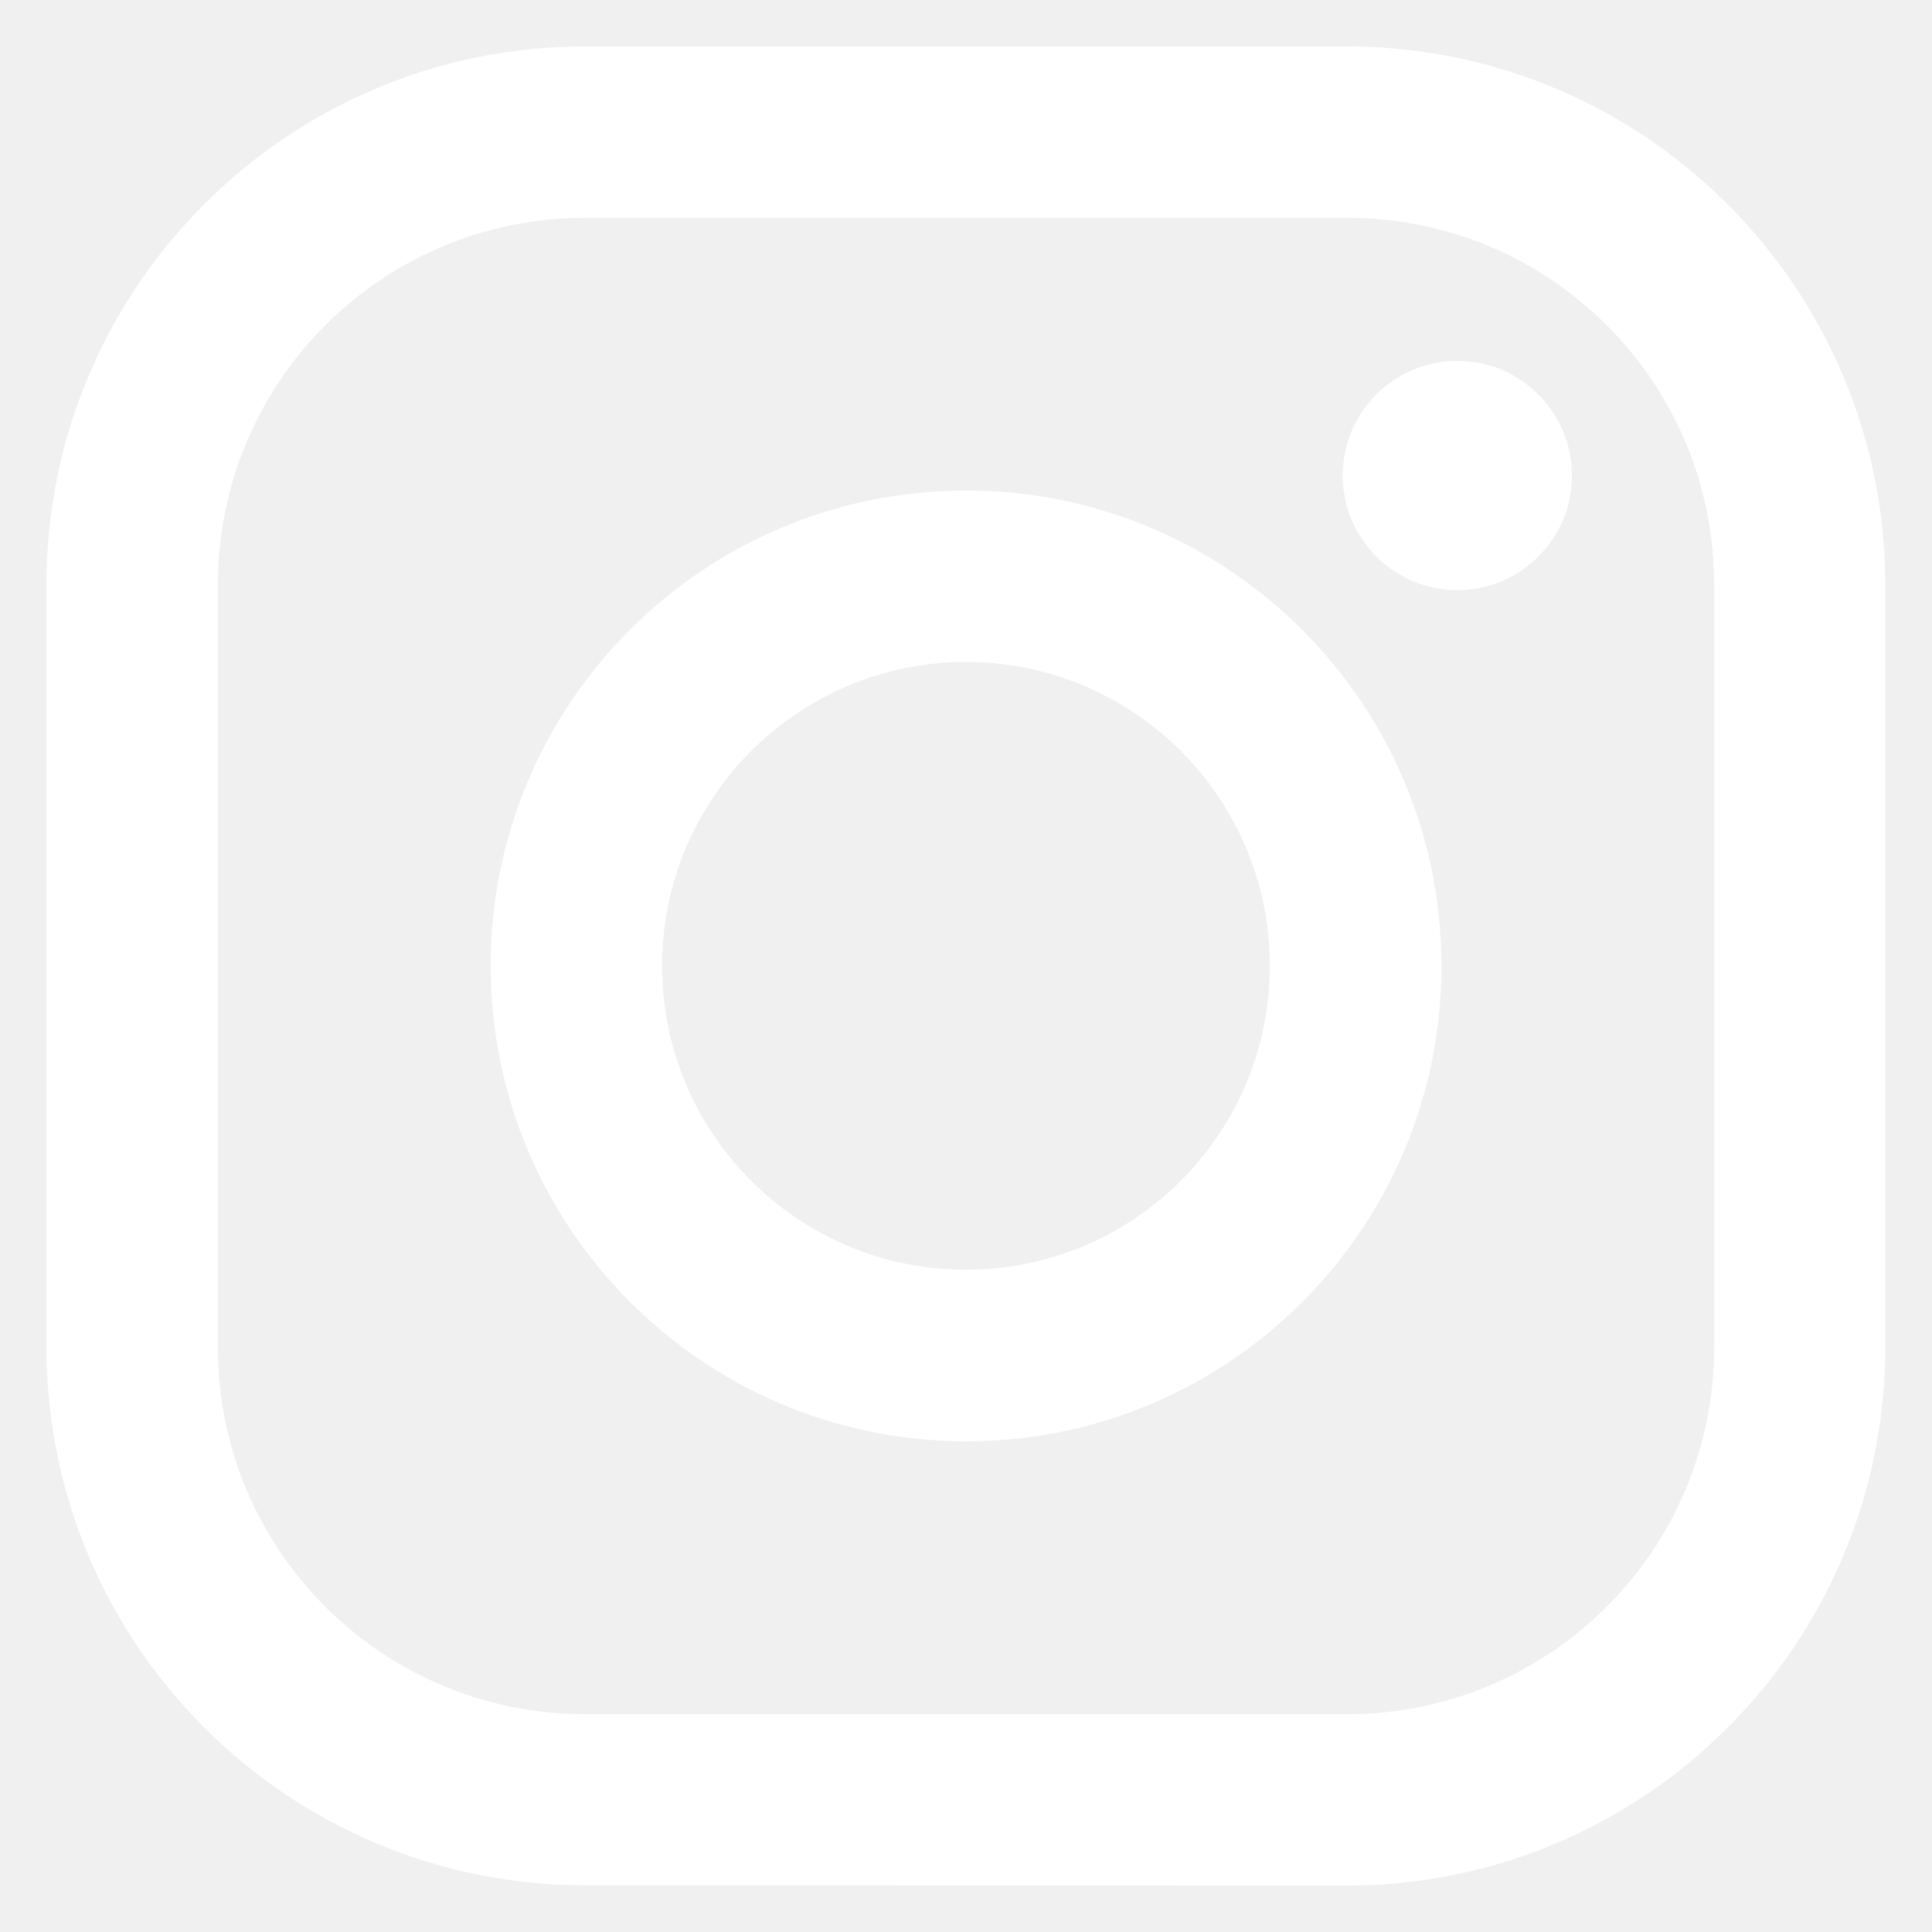
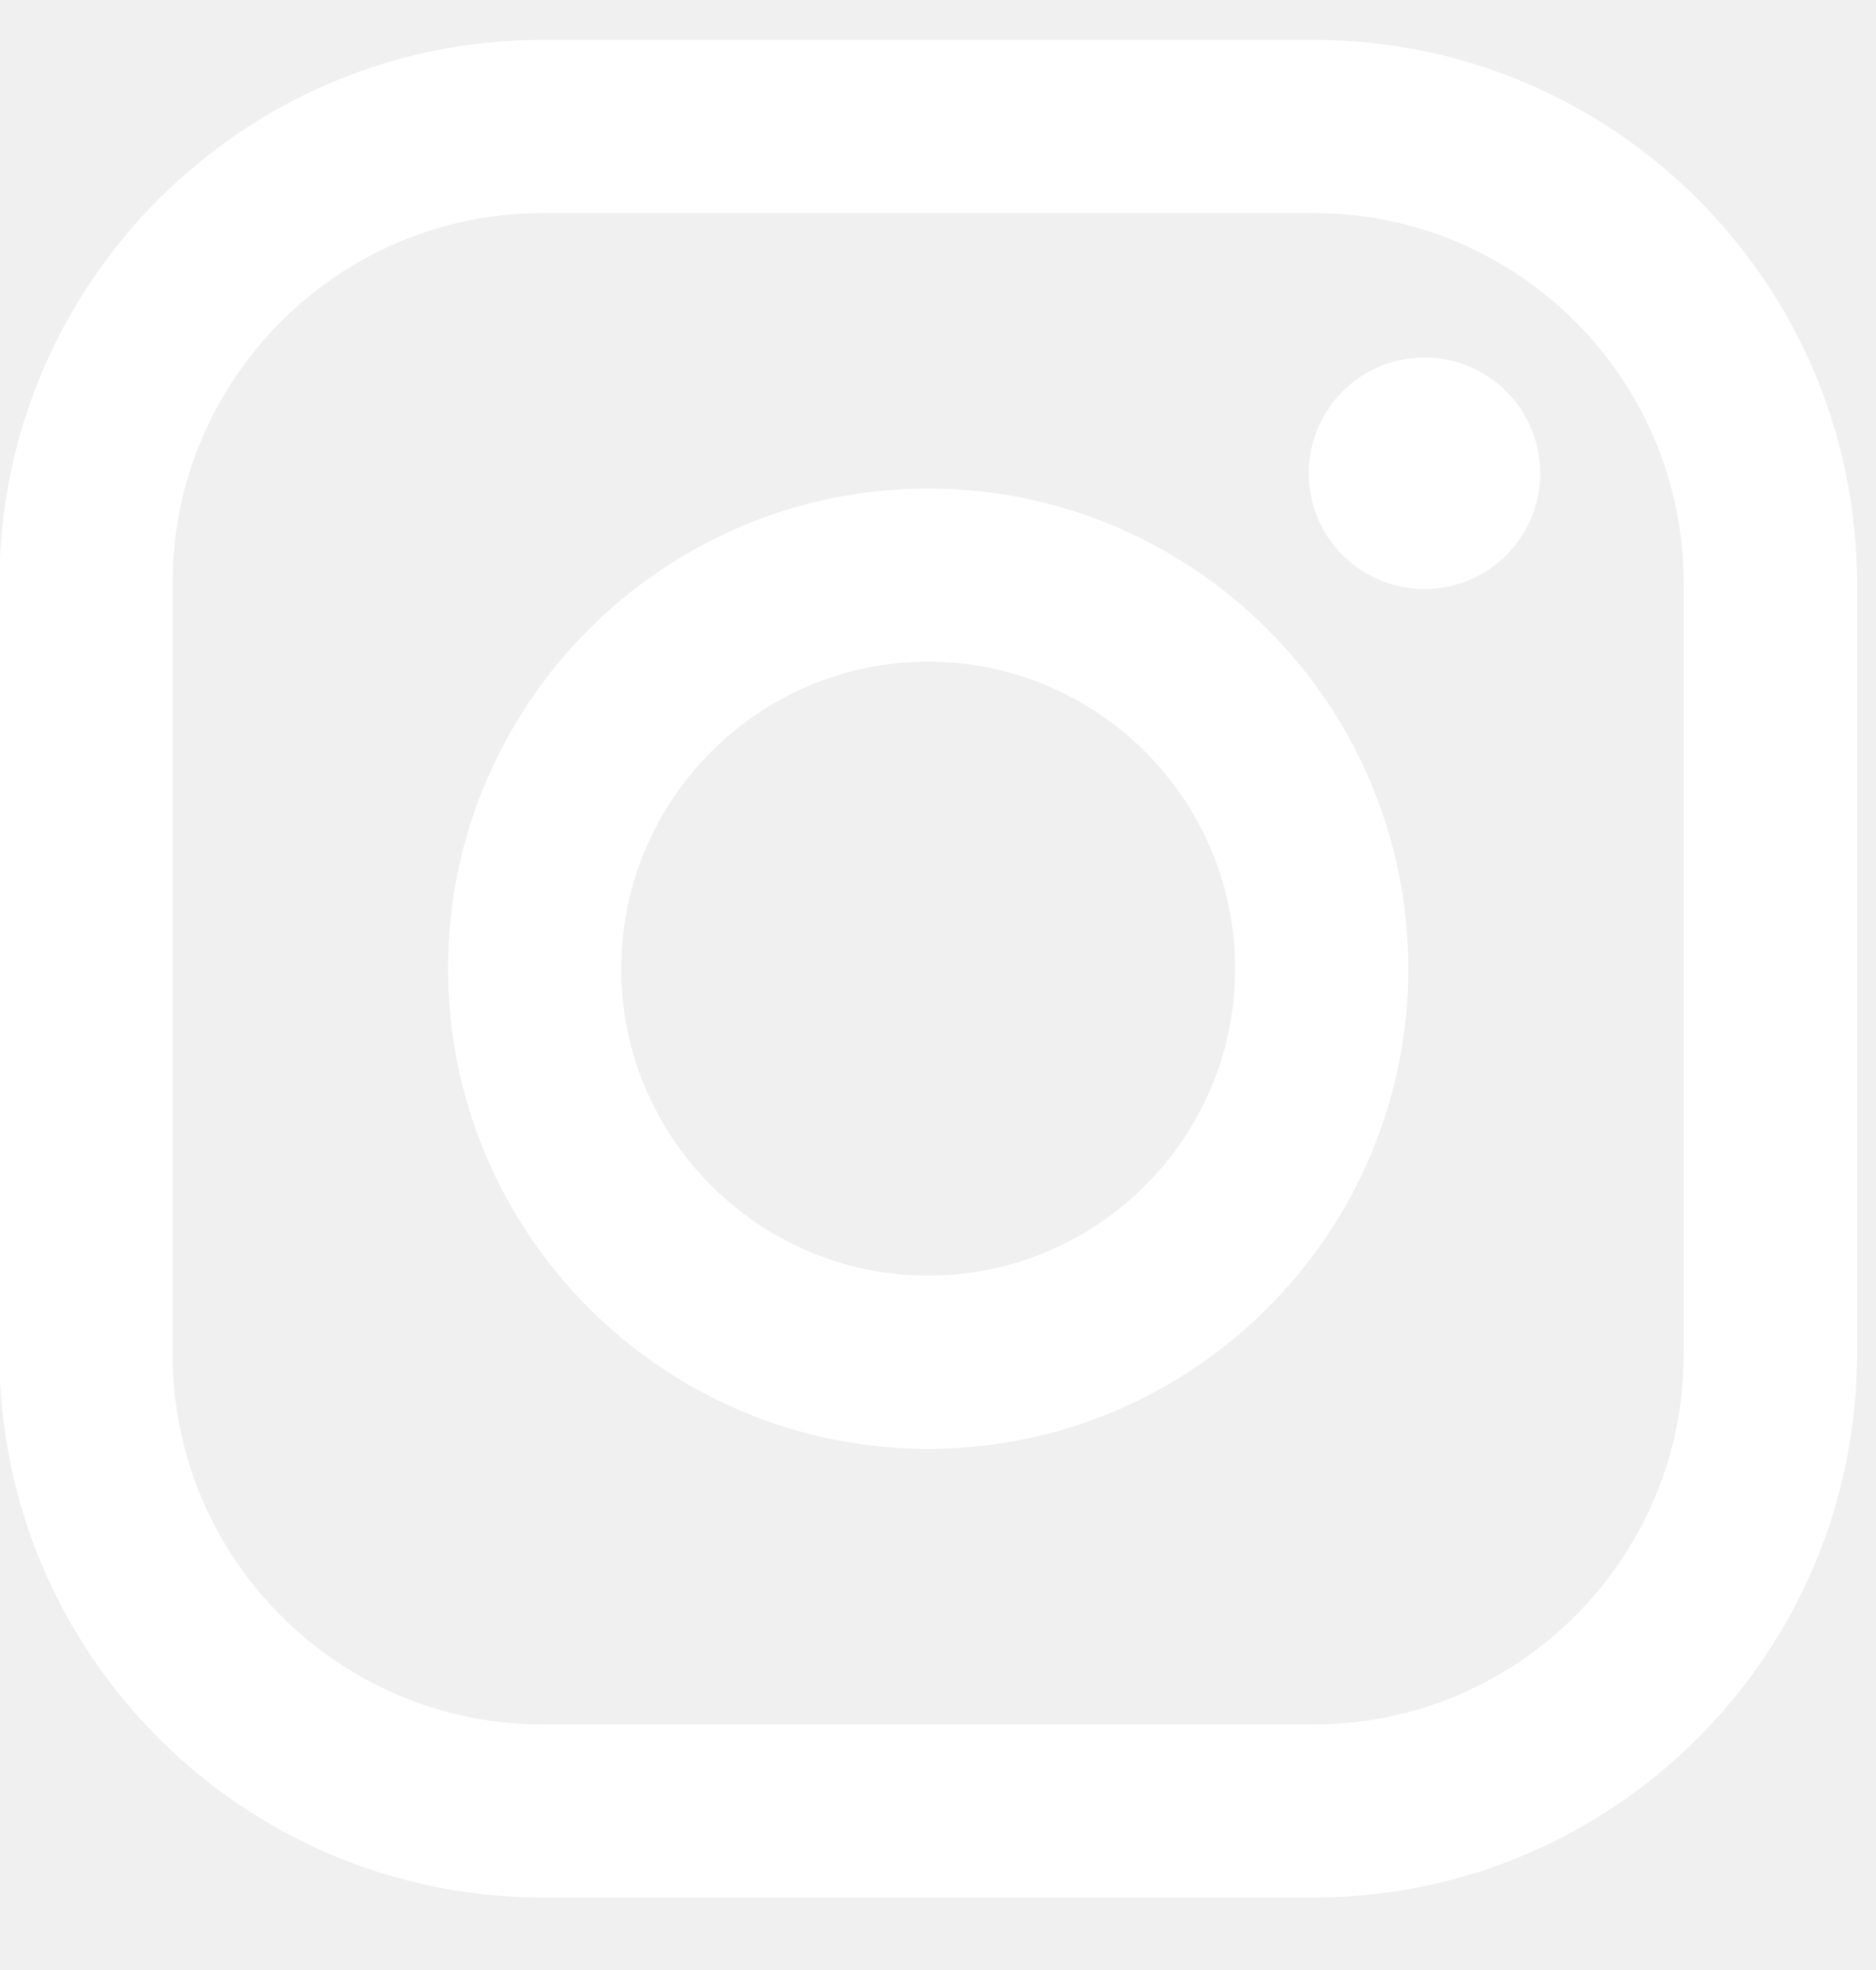
- <svg xmlns="http://www.w3.org/2000/svg" width="20.803" height="20.803" viewBox="0 0 20.803 20.803">
-   <path id="icon-instagram" d="M5.79,19.8A5.8,5.8,0,0,1,0,14.013V5.79A5.8,5.8,0,0,1,5.79,0h8.223A5.8,5.8,0,0,1,19.8,5.79v8.223a5.8,5.8,0,0,1-5.79,5.79ZM1.846,5.79v8.223A3.949,3.949,0,0,0,5.79,17.957h8.223a3.948,3.948,0,0,0,3.944-3.944V5.79a3.948,3.948,0,0,0-3.944-3.944H5.79A3.949,3.949,0,0,0,1.846,5.79ZM4.783,9.9A5.119,5.119,0,1,1,9.9,15.02,5.124,5.124,0,0,1,4.783,9.9Zm1.846,0A3.272,3.272,0,1,0,9.9,6.628,3.275,3.275,0,0,0,6.629,9.9ZM13.958,4.62a1.234,1.234,0,1,1,1.234,1.234A1.234,1.234,0,0,1,13.958,4.62Z" transform="translate(0.5 0.5)" fill="#fff" stroke="rgba(0,0,0,0)" stroke-miterlimit="10" stroke-width="1" />
+ <svg xmlns="http://www.w3.org/2000/svg" width="20" height="21" viewBox="0 0 20 21" fill="none">
+   <path d="M5.784 20.227C2.591 20.227 -0.006 17.63 -0.006 14.438V6.215C-0.006 3.022 2.591 0.425 5.784 0.425H14.007C17.2 0.425 19.797 3.022 19.797 6.215V14.438C19.797 17.63 17.2 20.227 14.007 20.227H5.784ZM1.84 6.215V14.438C1.84 16.612 3.609 18.382 5.784 18.382H14.007C16.181 18.382 17.95 16.612 17.95 14.438V6.215C17.95 4.04 16.181 2.271 14.007 2.271H5.784C3.609 2.271 1.84 4.04 1.84 6.215ZM4.777 10.326C4.777 7.504 7.073 5.208 9.895 5.208C12.718 5.208 15.014 7.504 15.014 10.326C15.014 13.148 12.718 15.445 9.895 15.445C7.073 15.445 4.777 13.148 4.777 10.326ZM6.623 10.326C6.623 12.131 8.091 13.598 9.895 13.598C11.7 13.598 13.168 12.131 13.168 10.326C13.168 8.522 11.7 7.053 9.895 7.053C8.091 7.053 6.623 8.522 6.623 10.326ZM13.953 5.045C13.953 4.363 14.505 3.811 15.186 3.811C15.868 3.811 16.42 4.363 16.42 5.045C16.42 5.727 15.868 6.279 15.186 6.279C14.505 6.279 13.953 5.727 13.953 5.045Z" fill="white" />
</svg>
